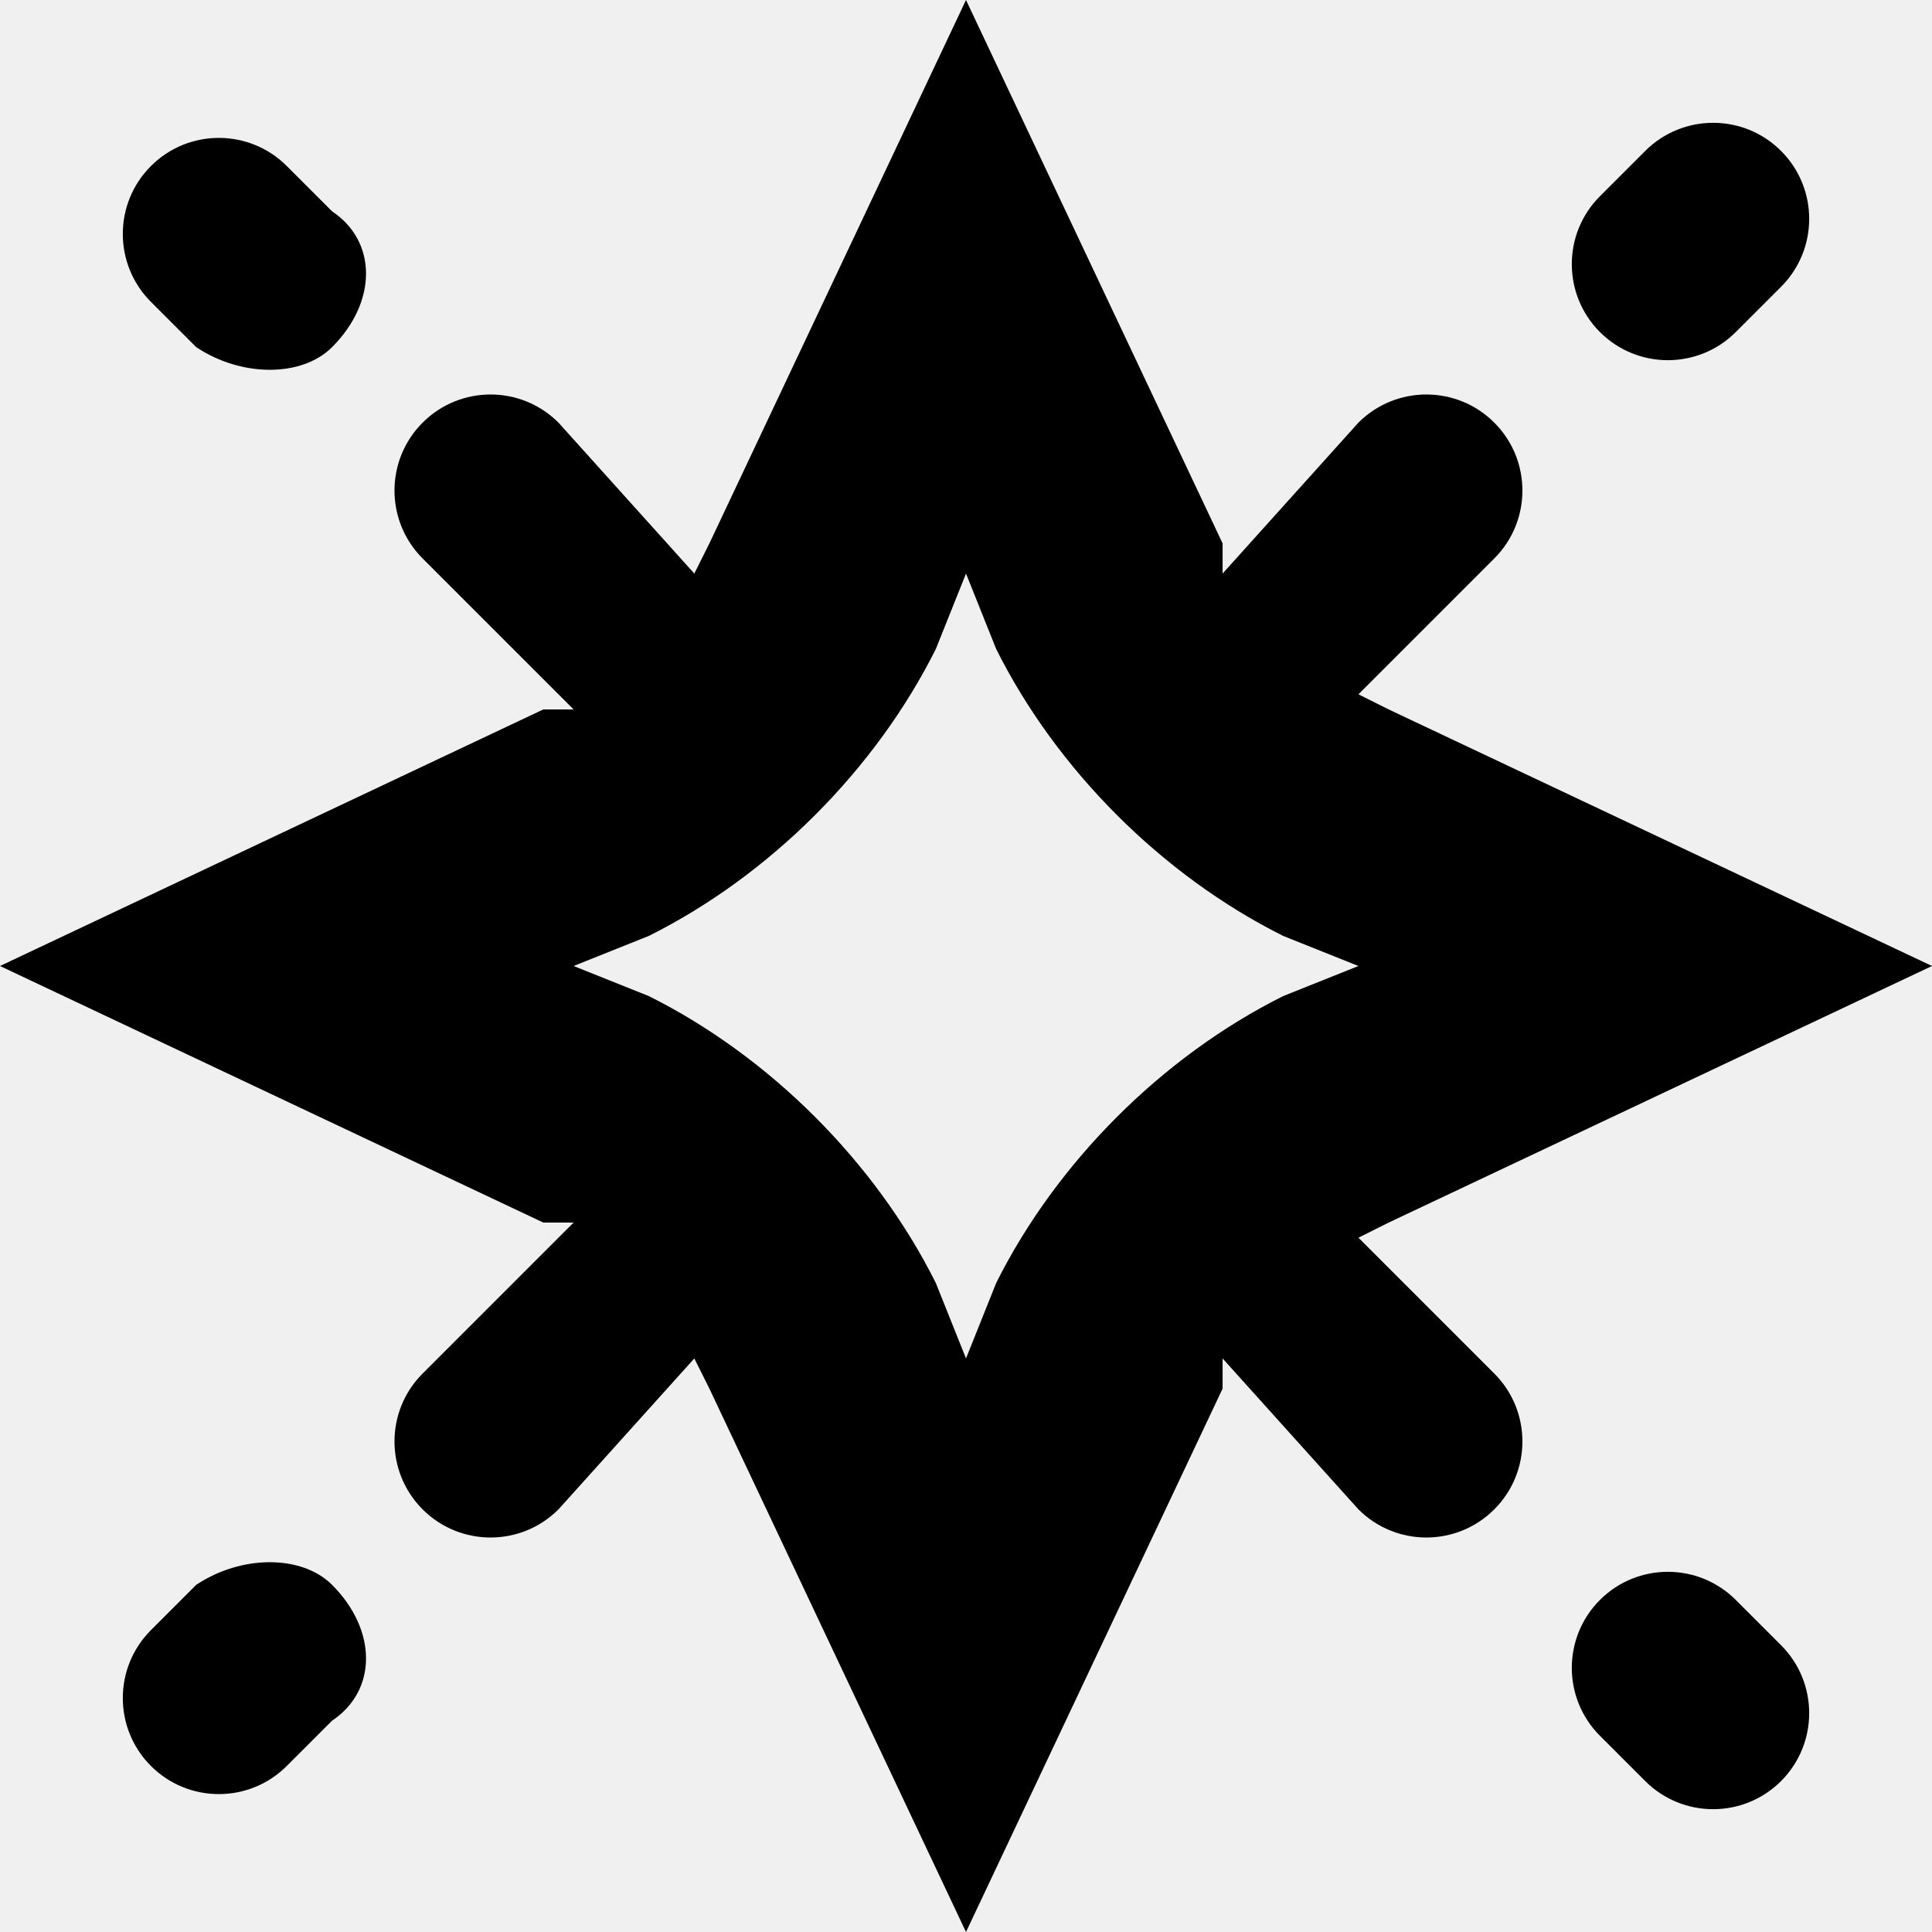
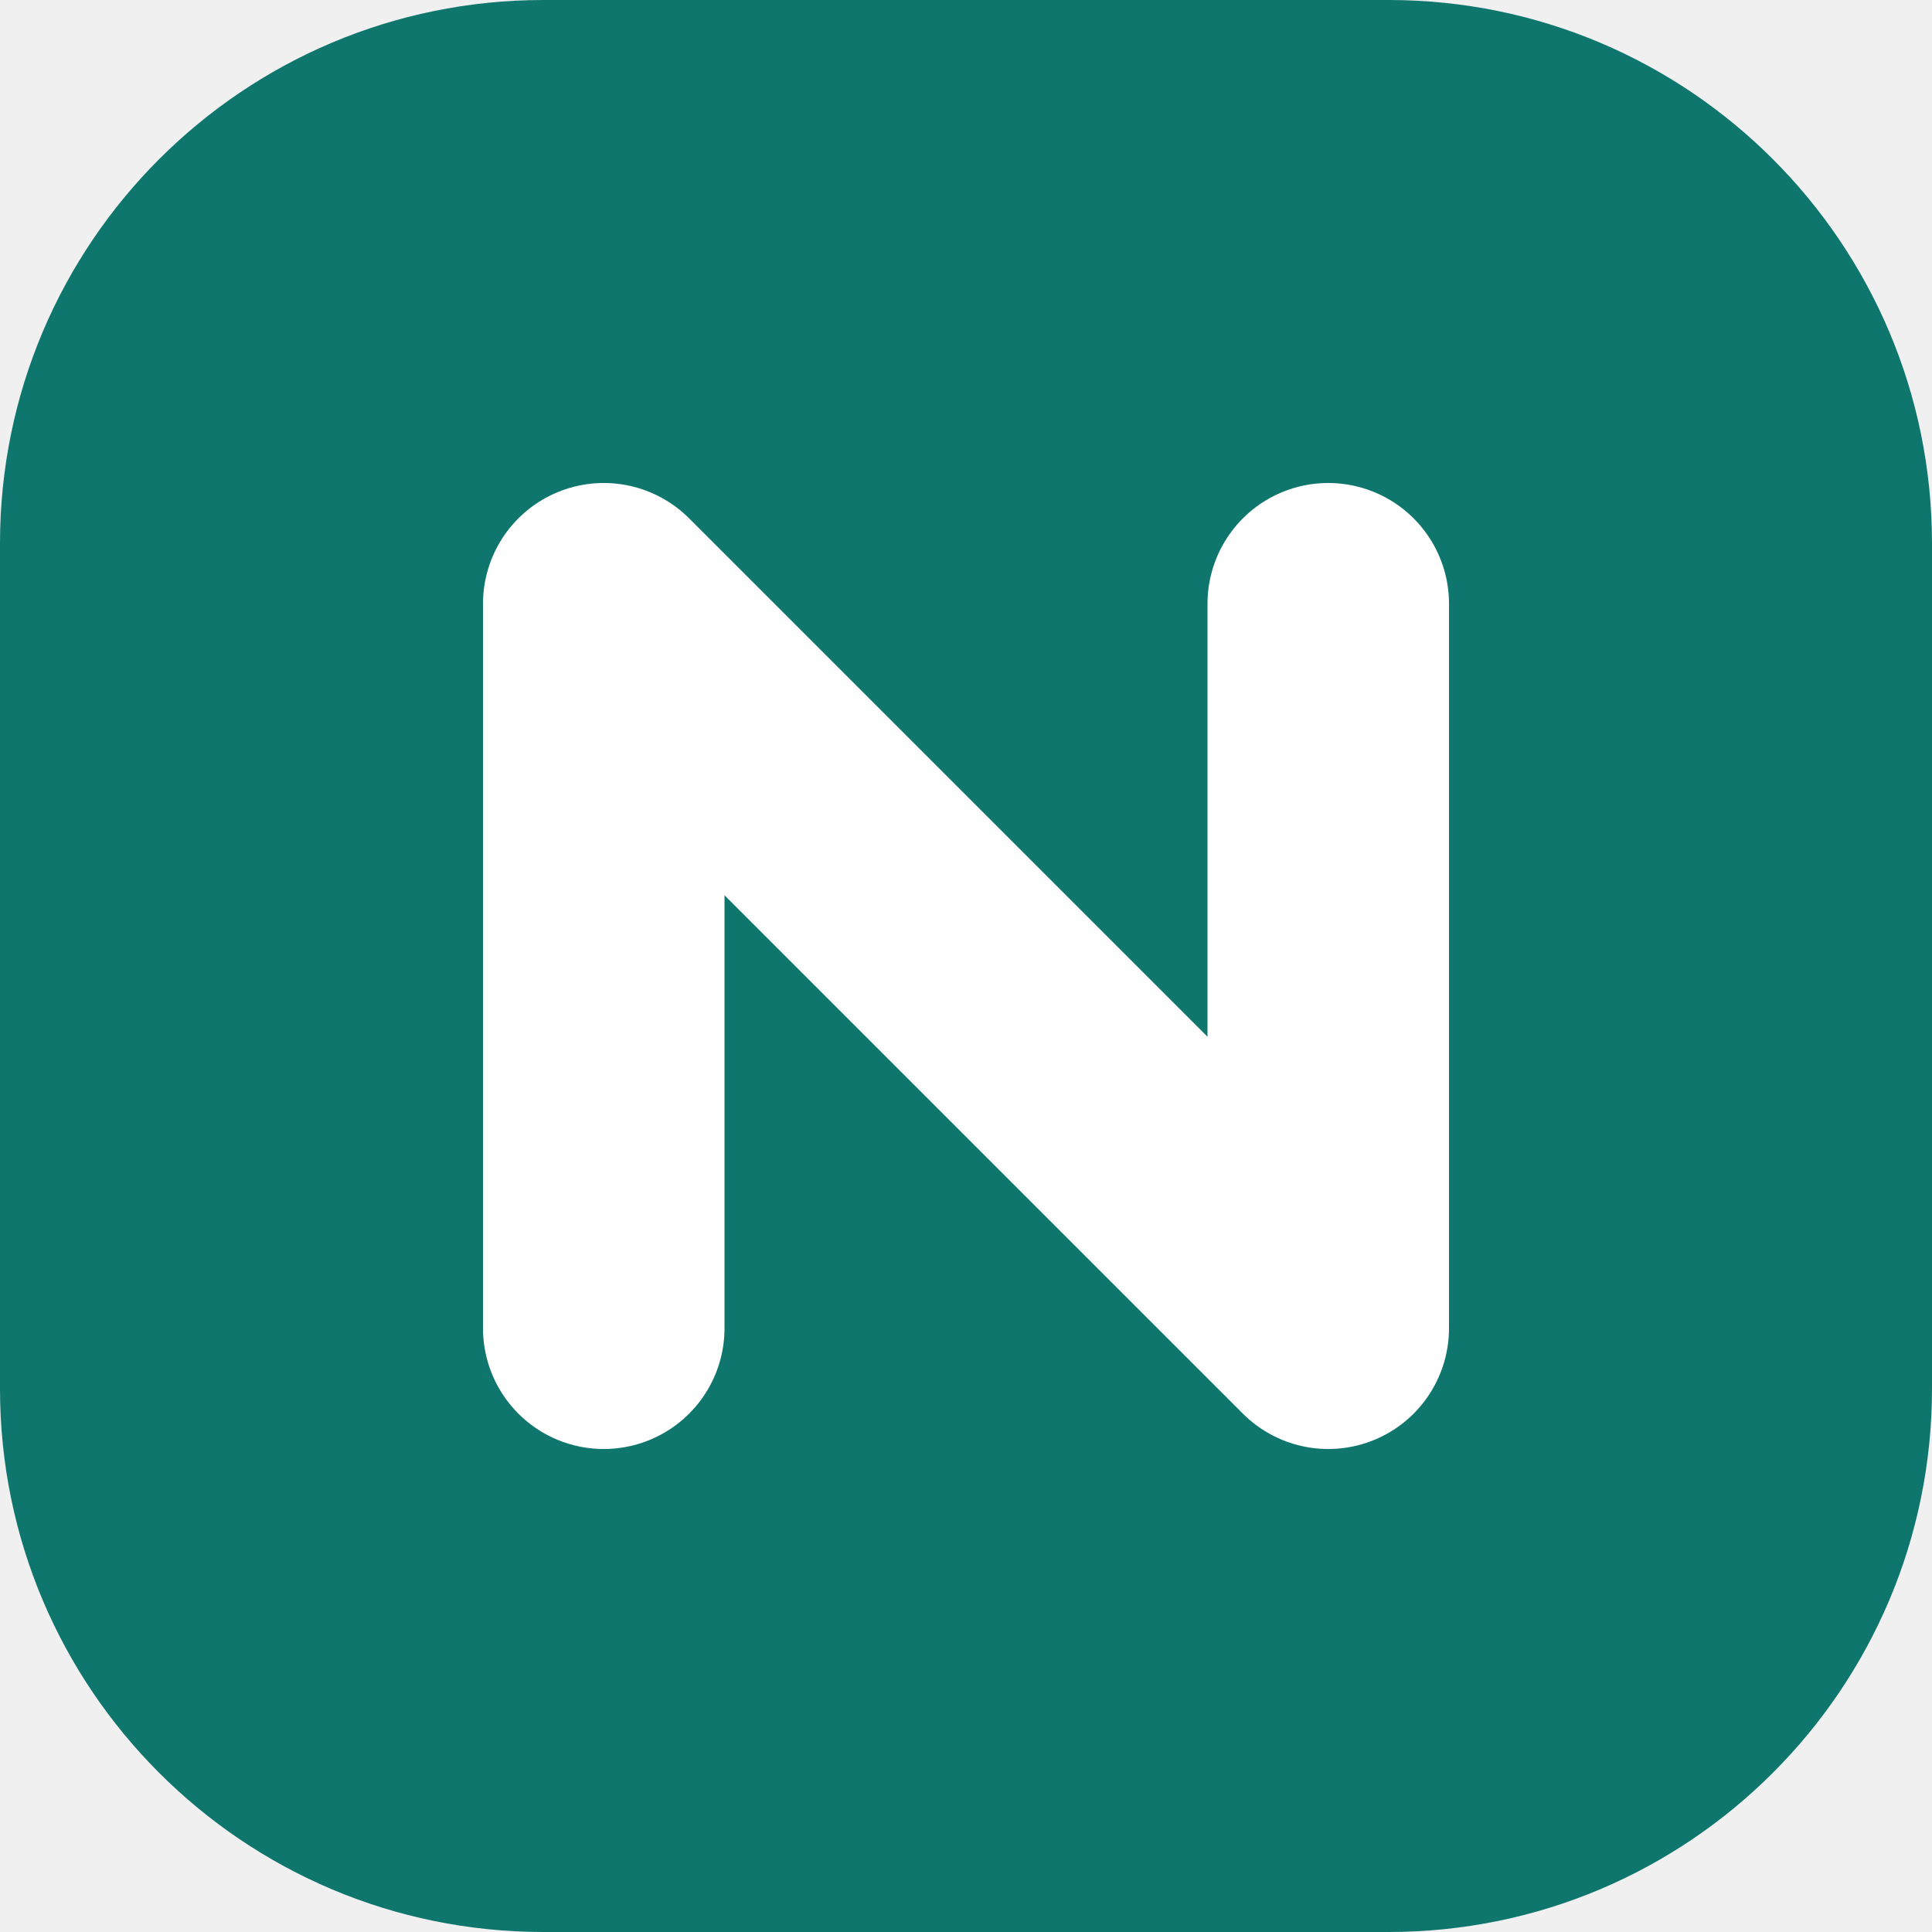
- <svg xmlns="http://www.w3.org/2000/svg" viewBox="0 0 128 128">
-   <path fill-rule="evenodd" d="M81 36 64 0 47 36l-1 2-9-10a6 6 0 0 0-9 9l10 10h-2L0 64l36 17h2L28 91a6 6 0 1 0 9 9l9-10 1 2 17 36 17-36v-2l9 10a6 6 0 1 0 9-9l-9-9 2-1 36-17-36-17-2-1 9-9a6 6 0 1 0-9-9l-9 10v-2Zm-17 2-2 5c-4 8-11 15-19 19l-5 2 5 2c8 4 15 11 19 19l2 5 2-5c4-8 11-15 19-19l5-2-5-2c-8-4-15-11-19-19l-2-5Z" clip-rule="evenodd" />
-   <path d="M118 19a6 6 0 0 0-9-9l-3 3a6 6 0 1 0 9 9l3-3Zm-96 4c-2 2-6 2-9 0l-3-3a6 6 0 1 1 9-9l3 3c3 2 3 6 0 9Zm0 82c-2-2-6-2-9 0l-3 3a6 6 0 1 0 9 9l3-3c3-2 3-6 0-9Zm96 4a6 6 0 0 1-9 9l-3-3a6 6 0 1 1 9-9l3 3Z" />
-   <style>path{fill:#000}@media (prefers-color-scheme:dark){path{fill:#fff}}</style>
+ <svg xmlns="http://www.w3.org/2000/svg" width="64" height="64" viewBox="0 0 64 64">
+   <rect width="64" height="64" rx="18" fill="#0f766e" />
+   <path d="M20 44V20L44 44V20" fill="none" stroke="#fff" stroke-width="8" stroke-linecap="round" stroke-linejoin="round" />
</svg>
